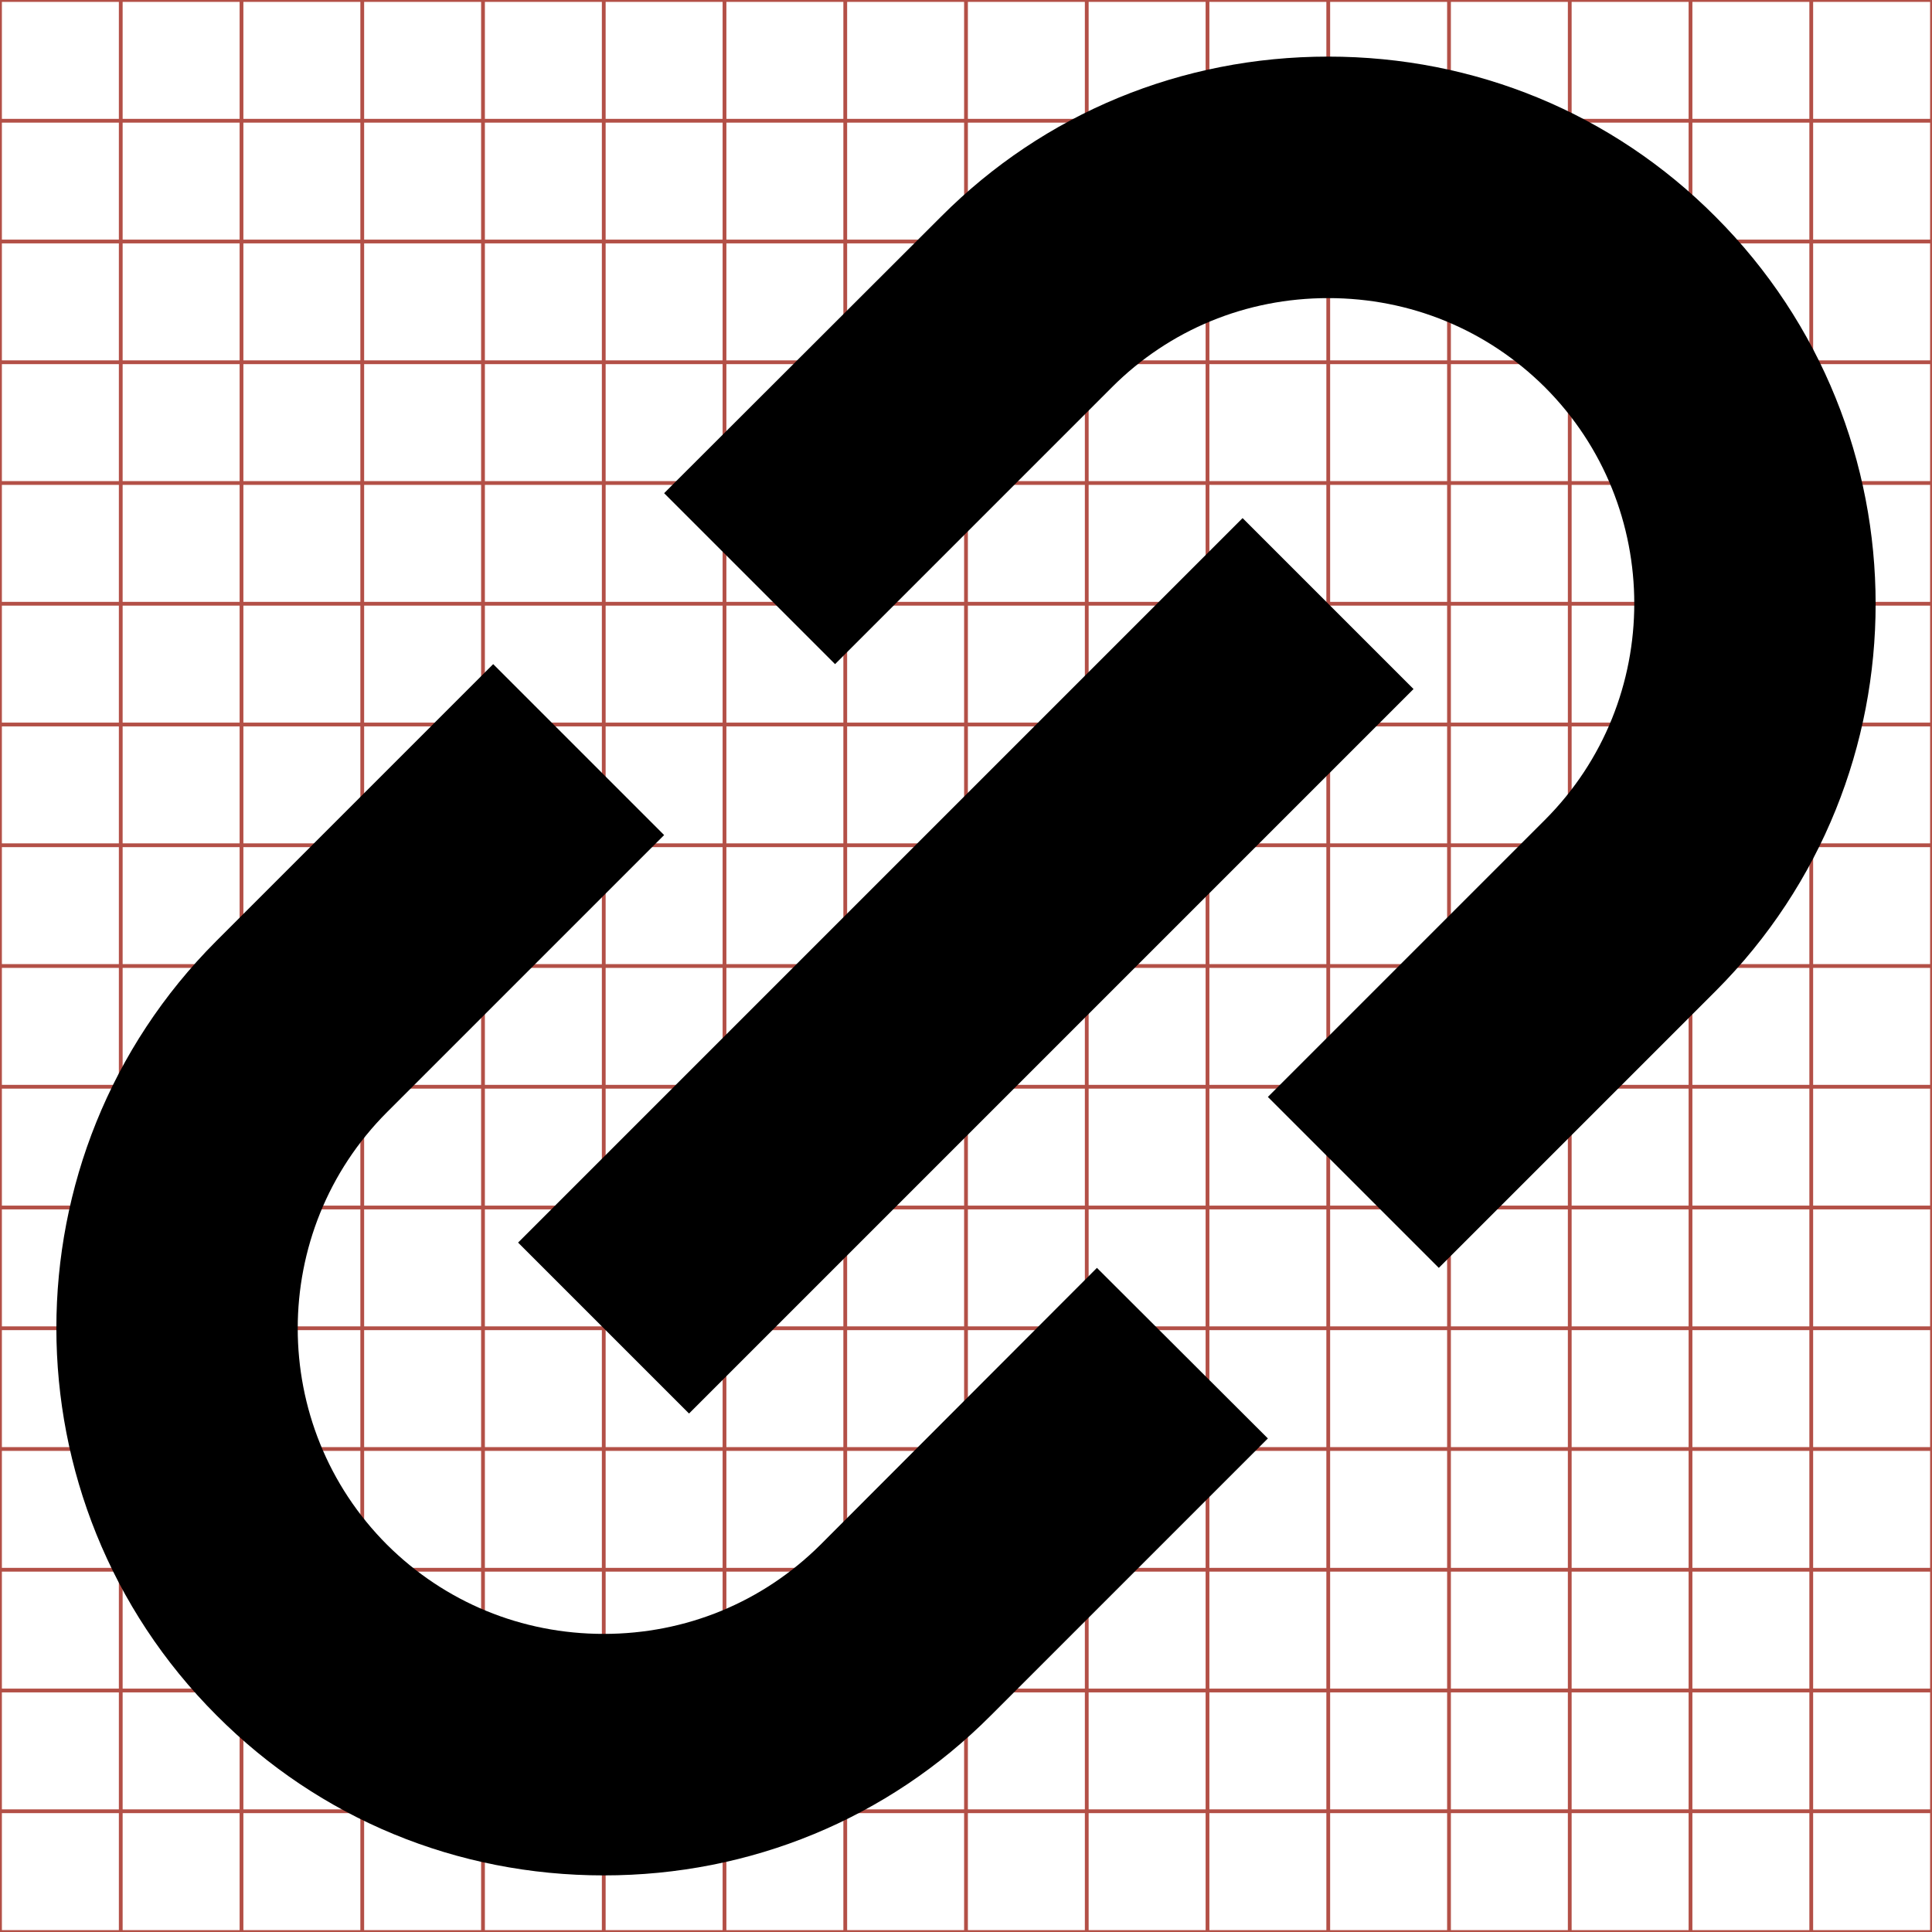
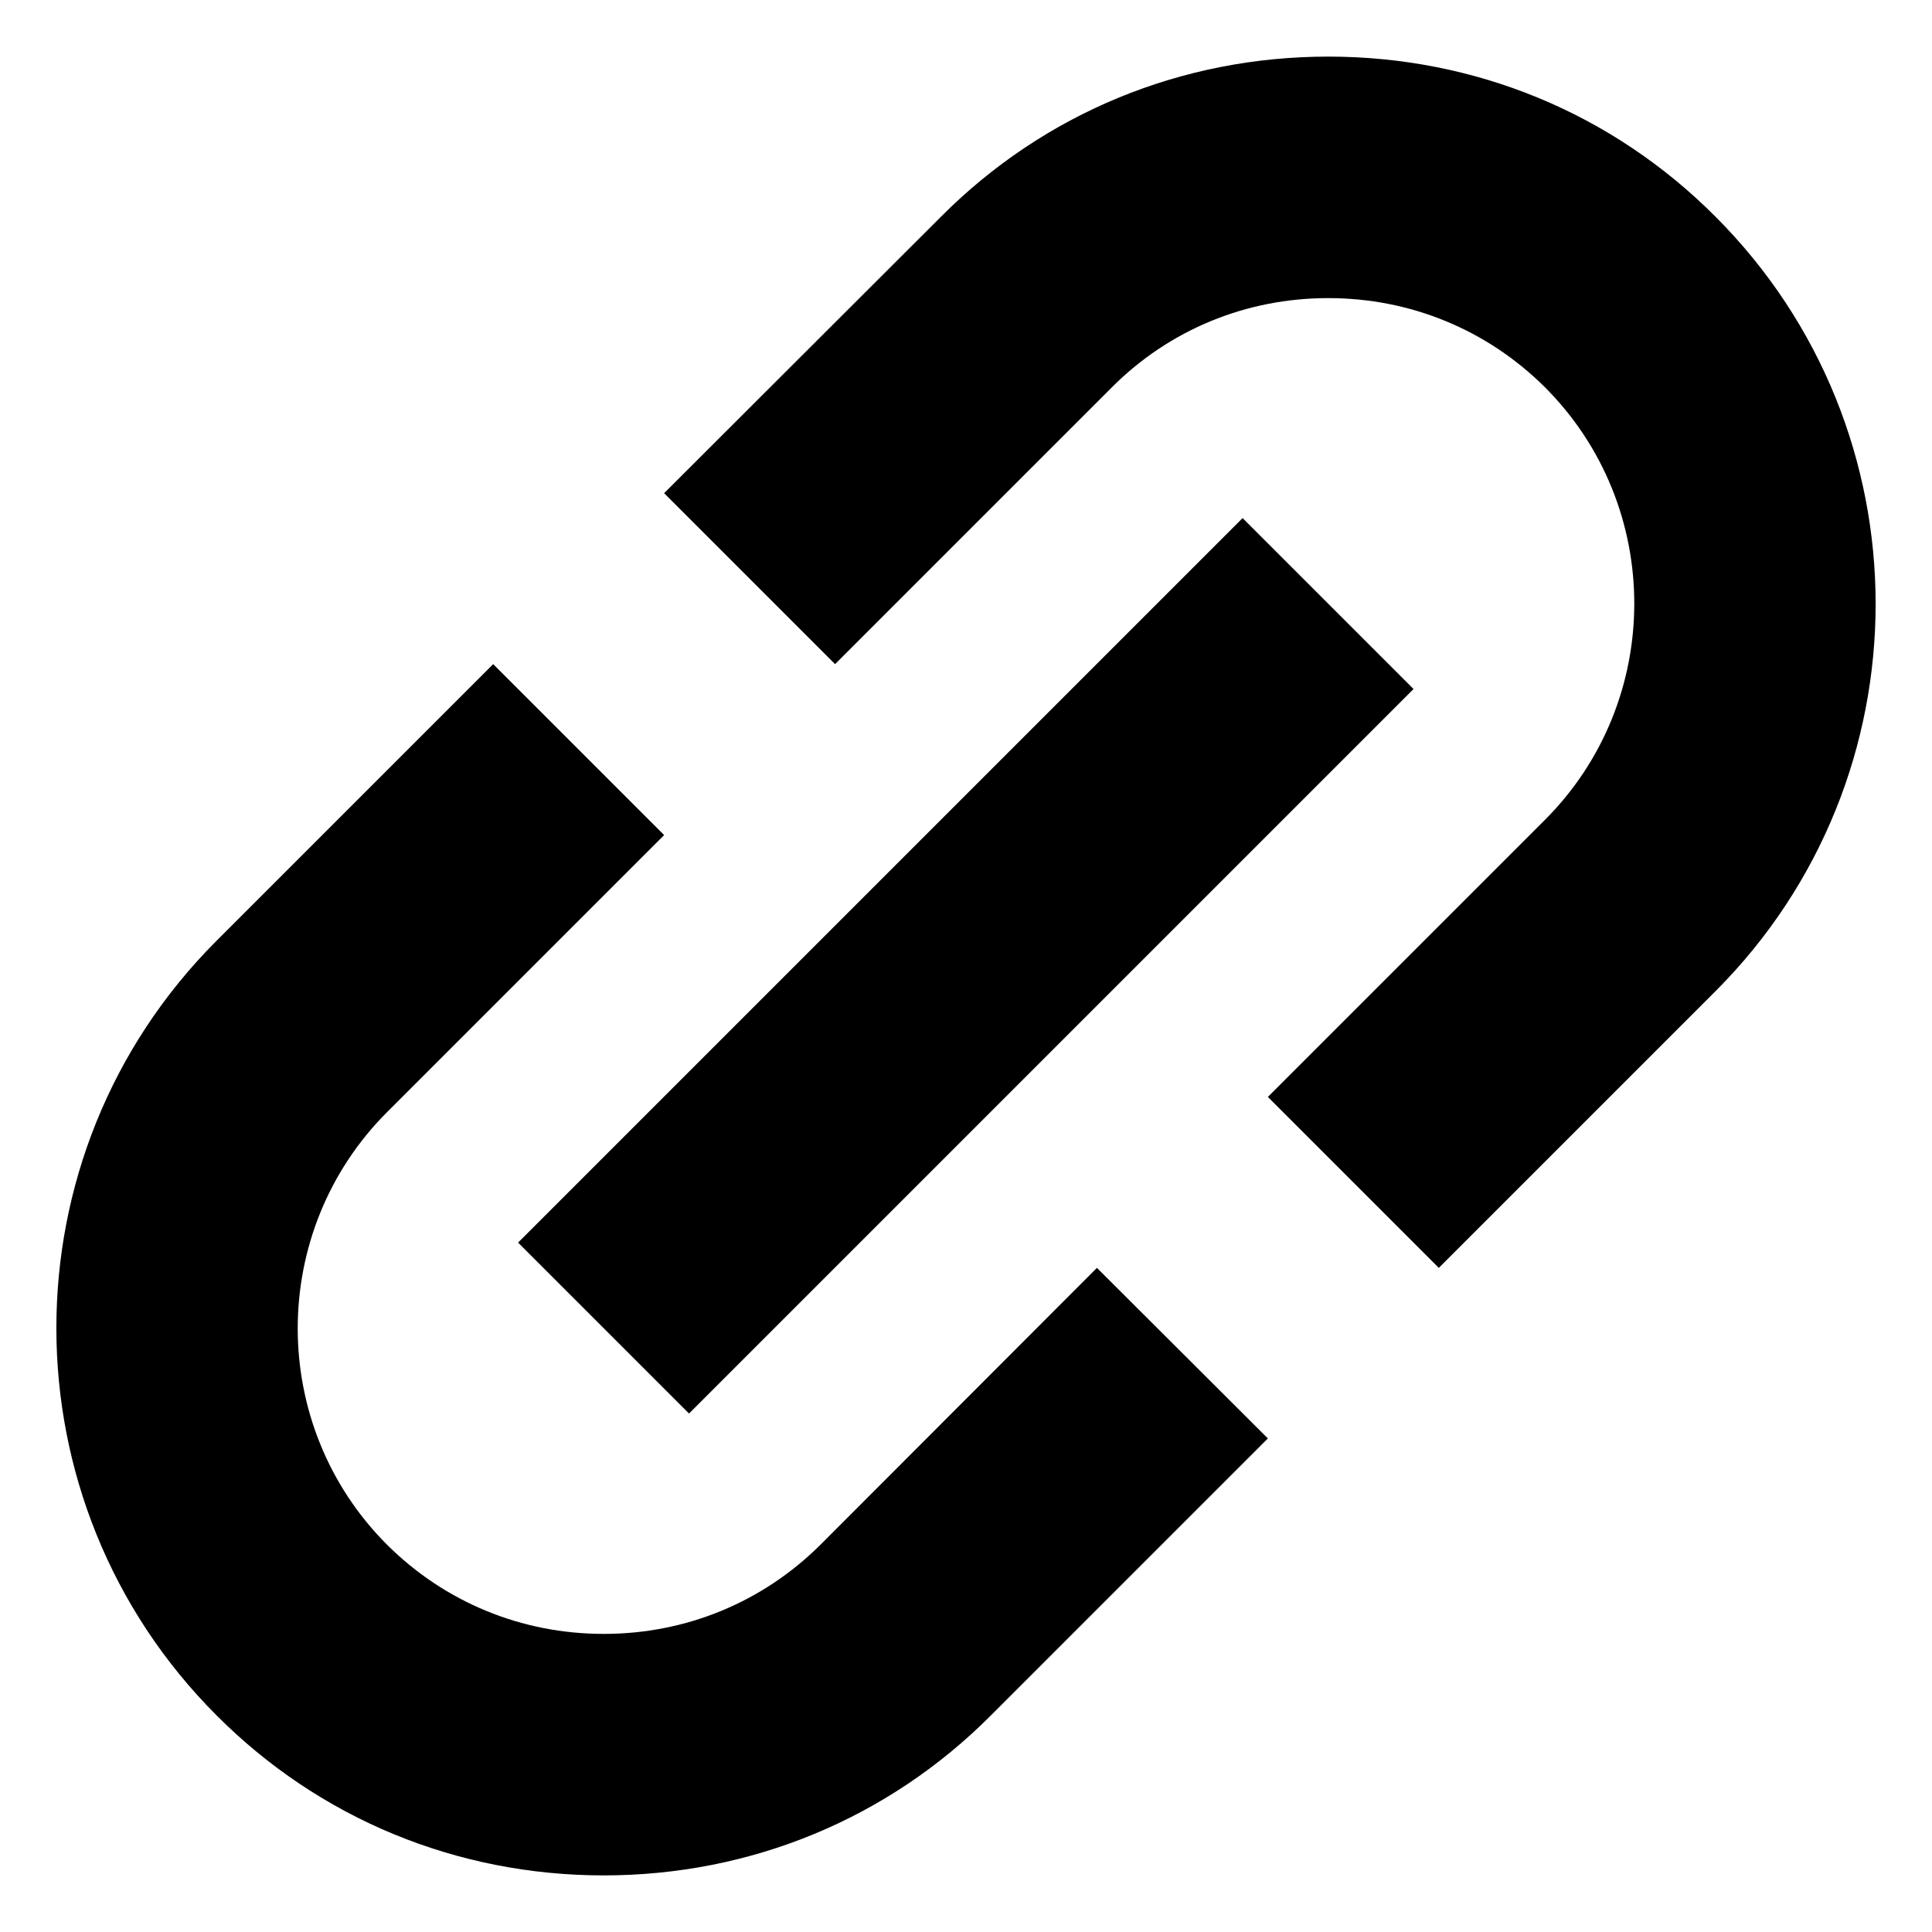
<svg xmlns="http://www.w3.org/2000/svg" version="1.1" id="Layer_1" x="0px" y="0px" width="512px" height="512px" viewBox="0 0 512 512" enable-background="new 0 0 512 512" xml:space="preserve">
-   <g id="svgGrid">
-     <line fill="none" stroke="#B35047" x1="32" y1="0" x2="32" y2="512" />
-     <line fill="none" stroke="#B35047" x1="64" y1="0" x2="64" y2="512" />
-     <line fill="none" stroke="#B35047" x1="96" y1="0" x2="96" y2="512" />
-     <line fill="none" stroke="#B35047" x1="128" y1="0" x2="128" y2="512" />
-     <line fill="none" stroke="#B35047" x1="160" y1="0" x2="160" y2="512" />
-     <line fill="none" stroke="#B35047" x1="192" y1="0" x2="192" y2="512" />
-     <line fill="none" stroke="#B35047" x1="224" y1="0" x2="224" y2="512" />
-     <line fill="none" stroke="#B35047" x1="256" y1="0" x2="256" y2="512" />
-     <line fill="none" stroke="#B35047" x1="288" y1="0" x2="288" y2="512" />
-     <line fill="none" stroke="#B35047" x1="320" y1="0" x2="320" y2="512" />
-     <line fill="none" stroke="#B35047" x1="352" y1="0" x2="352" y2="512" />
-     <line fill="none" stroke="#B35047" x1="384" y1="0" x2="384" y2="512" />
-     <line fill="none" stroke="#B35047" x1="416" y1="0" x2="416" y2="512" />
-     <line fill="none" stroke="#B35047" x1="448" y1="0" x2="448" y2="512" />
-     <line fill="none" stroke="#B35047" x1="480" y1="0" x2="480" y2="512" />
-     <line fill="none" stroke="#B35047" x1="0" y1="32" x2="512" y2="32" />
-     <line fill="none" stroke="#B35047" x1="0" y1="64" x2="512" y2="64" />
-     <line fill="none" stroke="#B35047" x1="0" y1="96" x2="512" y2="96" />
-     <line fill="none" stroke="#B35047" x1="0" y1="128" x2="512" y2="128" />
-     <line fill="none" stroke="#B35047" x1="0" y1="160" x2="512" y2="160" />
-     <line fill="none" stroke="#B35047" x1="0" y1="192" x2="512" y2="192" />
-     <line fill="none" stroke="#B35047" x1="0" y1="224" x2="512" y2="224" />
-     <line fill="none" stroke="#B35047" x1="0" y1="256" x2="512" y2="256" />
-     <line fill="none" stroke="#B35047" x1="0" y1="288" x2="512" y2="288" />
-     <line fill="none" stroke="#B35047" x1="0" y1="320" x2="512" y2="320" />
-     <line fill="none" stroke="#B35047" x1="0" y1="352" x2="512" y2="352" />
-     <line fill="none" stroke="#B35047" x1="0" y1="384" x2="512" y2="384" />
-     <line fill="none" stroke="#B35047" x1="0" y1="416" x2="512" y2="416" />
-     <line fill="none" stroke="#B35047" x1="0" y1="448" x2="512" y2="448" />
-     <line fill="none" stroke="#B35047" x1="0" y1="480" x2="512" y2="480" />
-     <rect fill="none" stroke="#B35047" width="512" height="512" />
-   </g>
  <path d="M217.4,409.4C202.1,424.6,181.8,433,160,433s-42.1-8.4-57.4-23.6c-31.6-31.6-31.6-83.1,0-114.7l73.4-73.4L130.7,176  l-73.4,73.4C0.8,306,0.8,398,57.4,454.6C84.7,482,121.1,497,160,497s75.3-15,102.6-42.4l73.4-73.4L290.7,336L217.4,409.4z   M454.6,57.4C427.3,30,390.9,15,352,15s-75.3,15-102.6,42.4L176,130.7l45.3,45.3l73.4-73.4C309.9,87.4,330.2,79,352,79  s42.1,8.4,57.4,23.6c31.6,31.6,31.6,83.1,0,114.7L336,290.7l45.3,45.3l73.4-73.4C511.2,206,511.2,114,454.6,57.4z M374.6,182.6  l-45.3-45.3l-192,192l45.3,45.3L374.6,182.6z" />
</svg>
